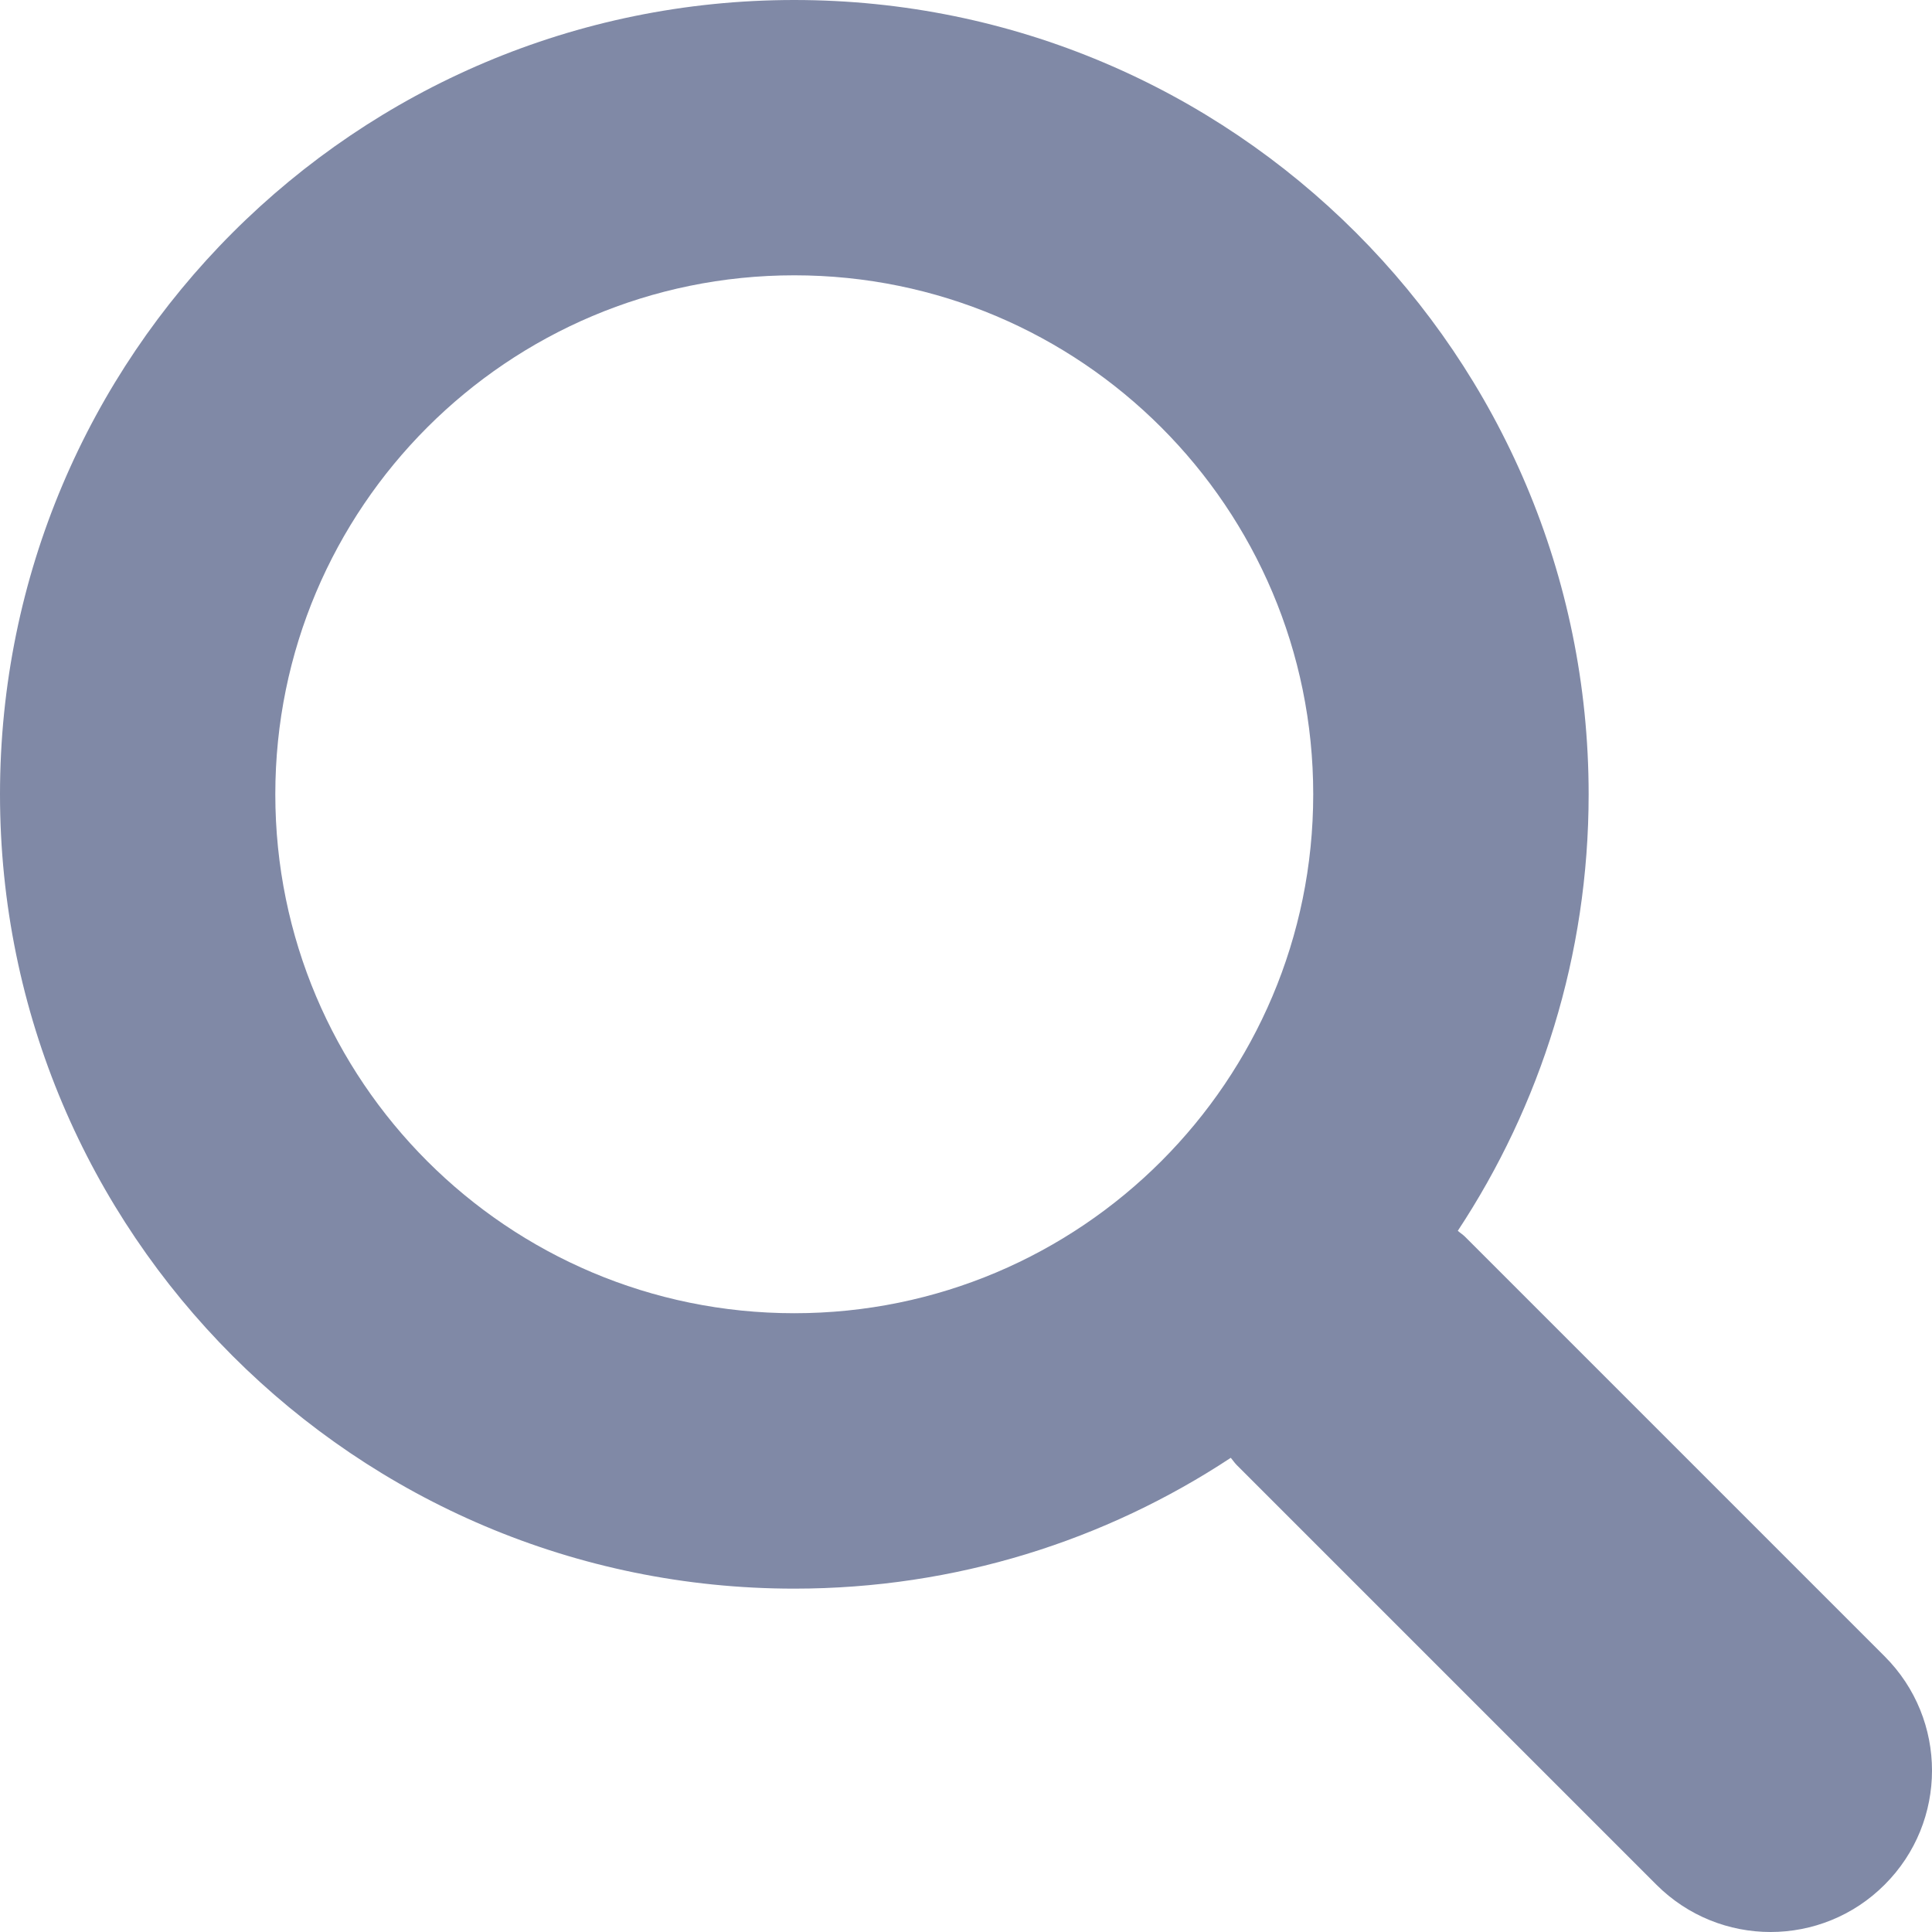
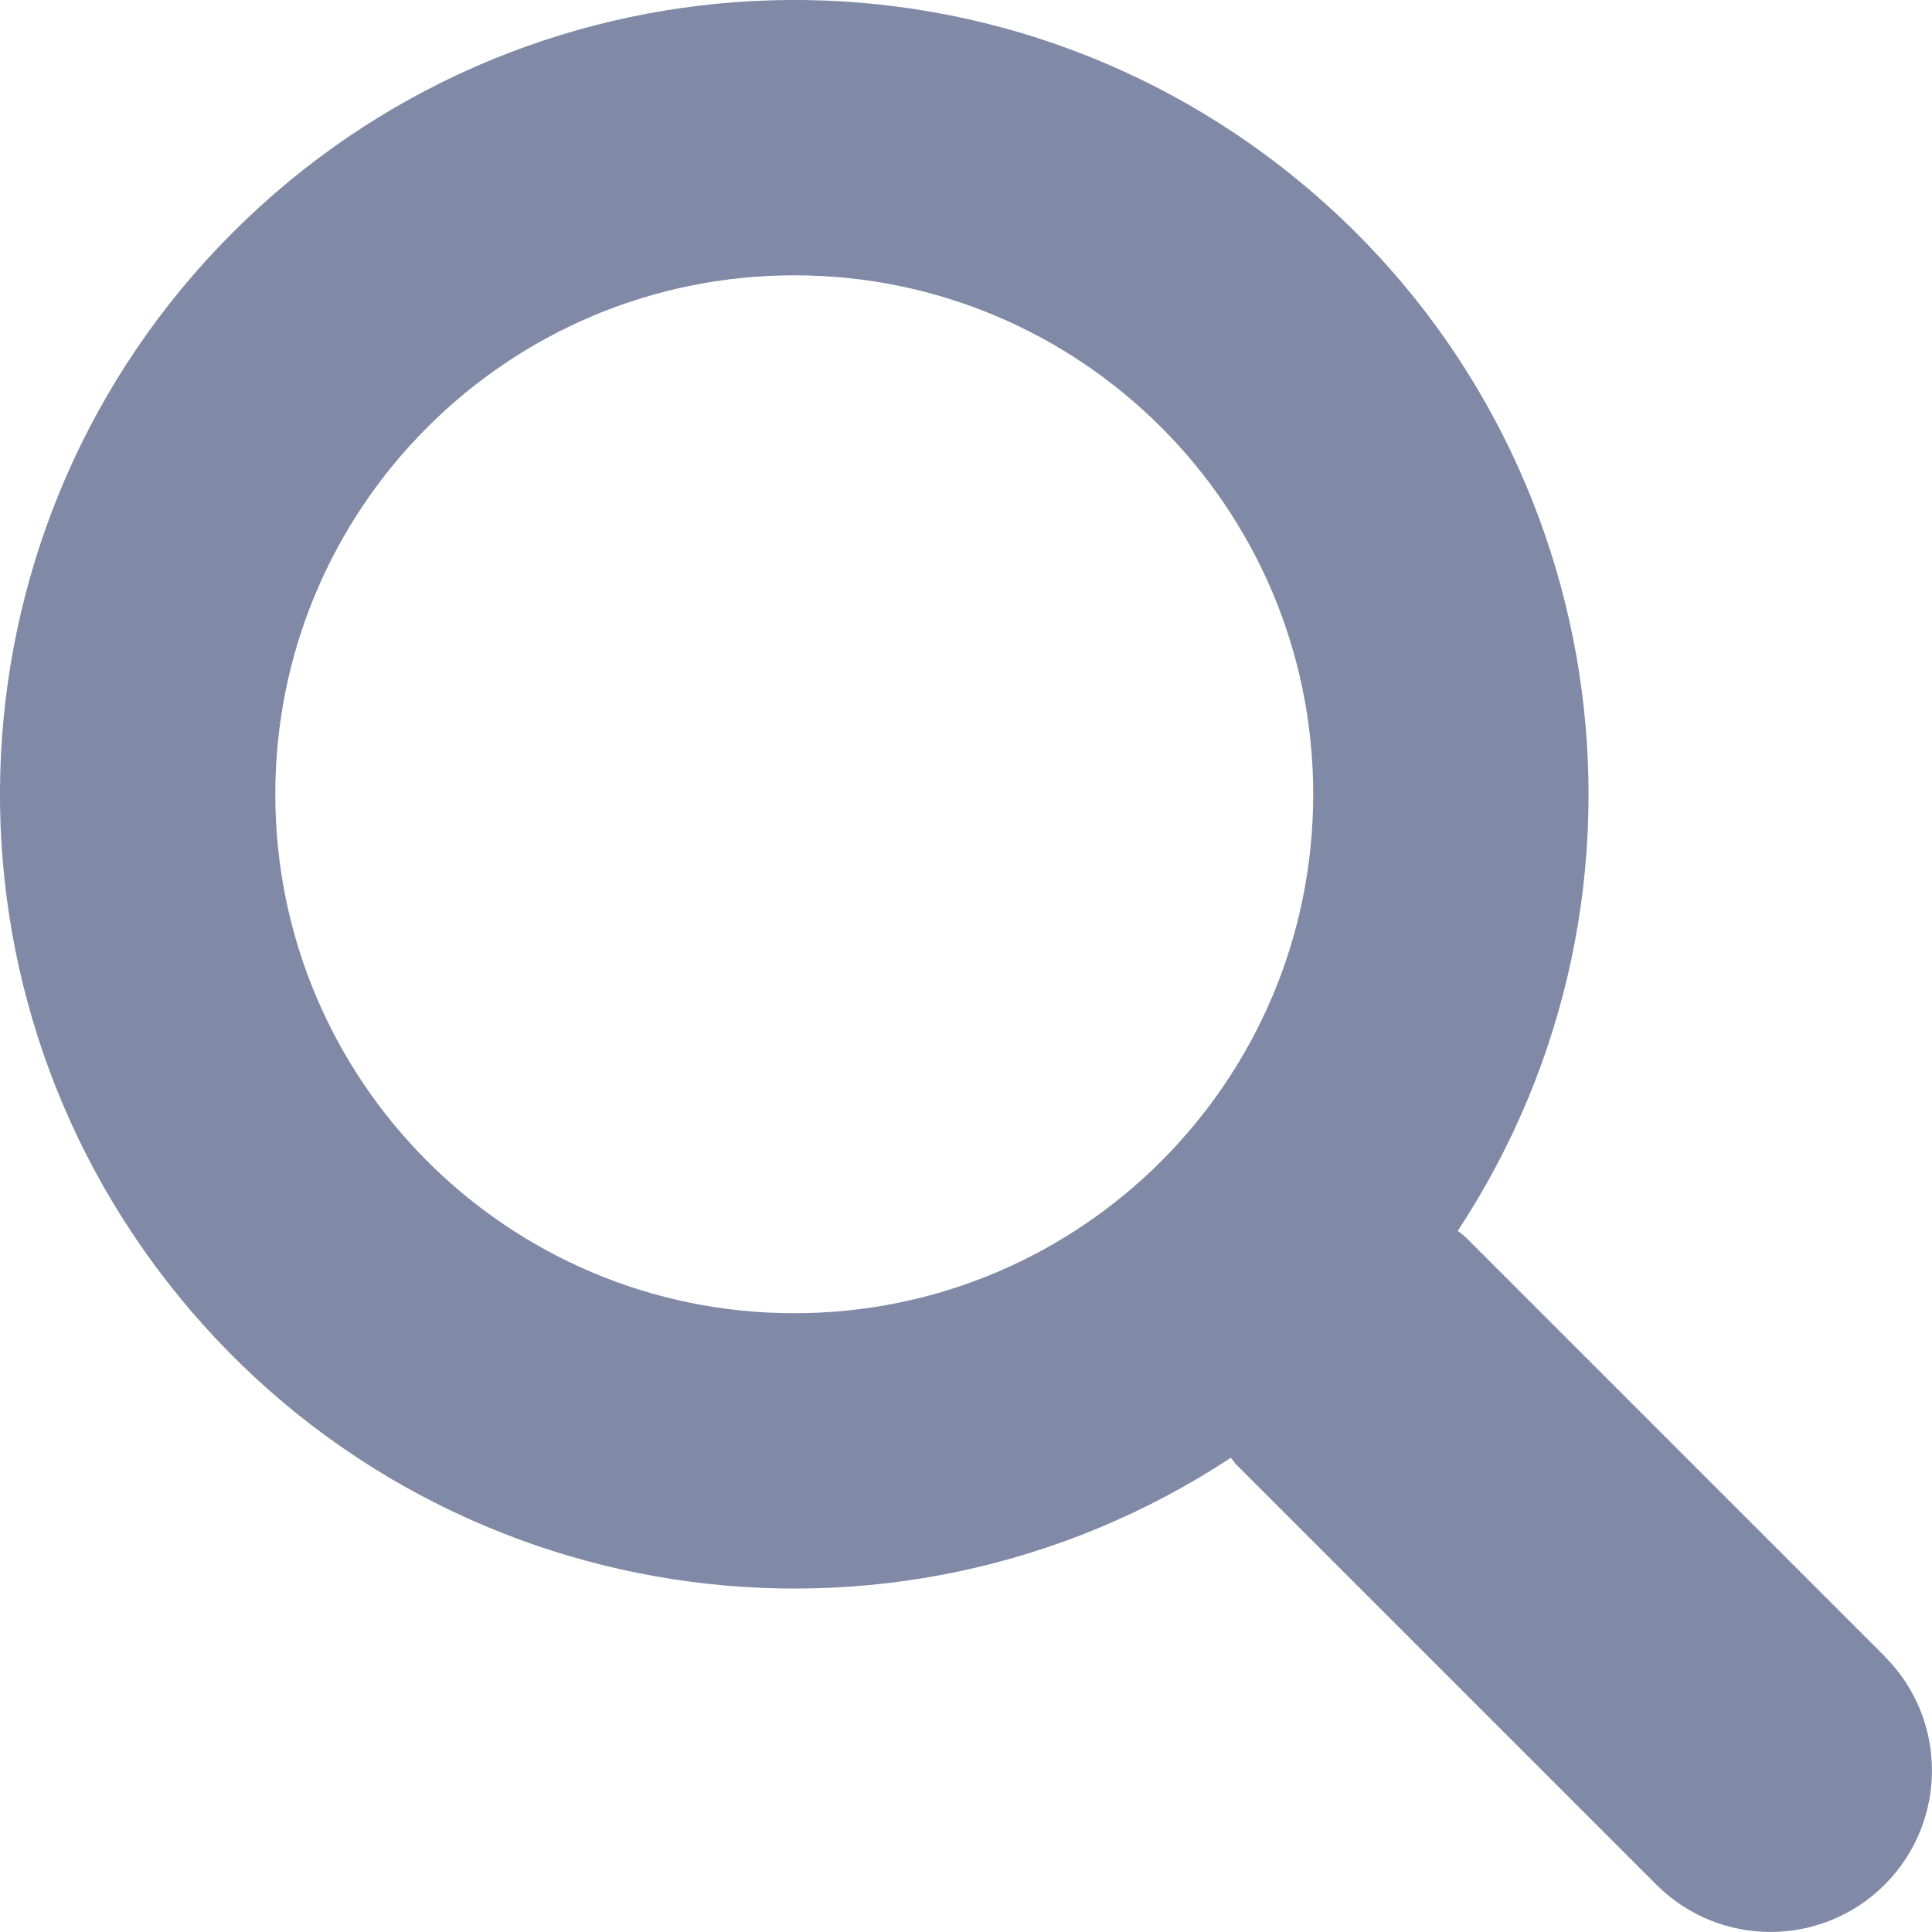
- <svg xmlns="http://www.w3.org/2000/svg" width="18" height="18" viewBox="0 0 18 18" fill="none">
-   <path fill-rule="evenodd" clip-rule="evenodd" d="M17.559 15.432L13.649 11.522C13.628 11.501 13.604 11.487 13.582 11.467C14.352 10.3 14.801 8.903 14.801 7.4C14.801 3.313 11.487 0 7.4 0C3.313 0 0 3.313 0 7.4C0 11.487 3.313 14.801 7.4 14.801C8.903 14.801 10.3 14.352 11.467 13.582C11.486 13.604 11.501 13.628 11.522 13.649L15.432 17.559C16.02 18.147 16.972 18.147 17.559 17.559C18.147 16.972 18.147 16.02 17.559 15.432ZM7.4 12.235C4.73 12.235 2.565 10.071 2.565 7.4C2.565 4.73 4.73 2.565 7.4 2.565C10.07 2.565 12.235 4.73 12.235 7.4C12.235 10.071 10.07 12.235 7.4 12.235Z" fill="#8089A6" />
+ <svg xmlns="http://www.w3.org/2000/svg" width="18" height="18" fill="none">
+   <path fill-rule="evenodd" clip-rule="evenodd" d="M17.56 15.432l-3.91-3.91c-.022-.02-.046-.035-.068-.055a7.4 7.4 0 1 0-2.115 2.115c.02.022.034.046.055.067l3.91 3.91a1.504 1.504 0 0 0 2.127-2.127zM7.4 12.235a4.835 4.835 0 1 1 0-9.67 4.835 4.835 0 0 1 0 9.67z" fill="#8089A6" />
</svg>
